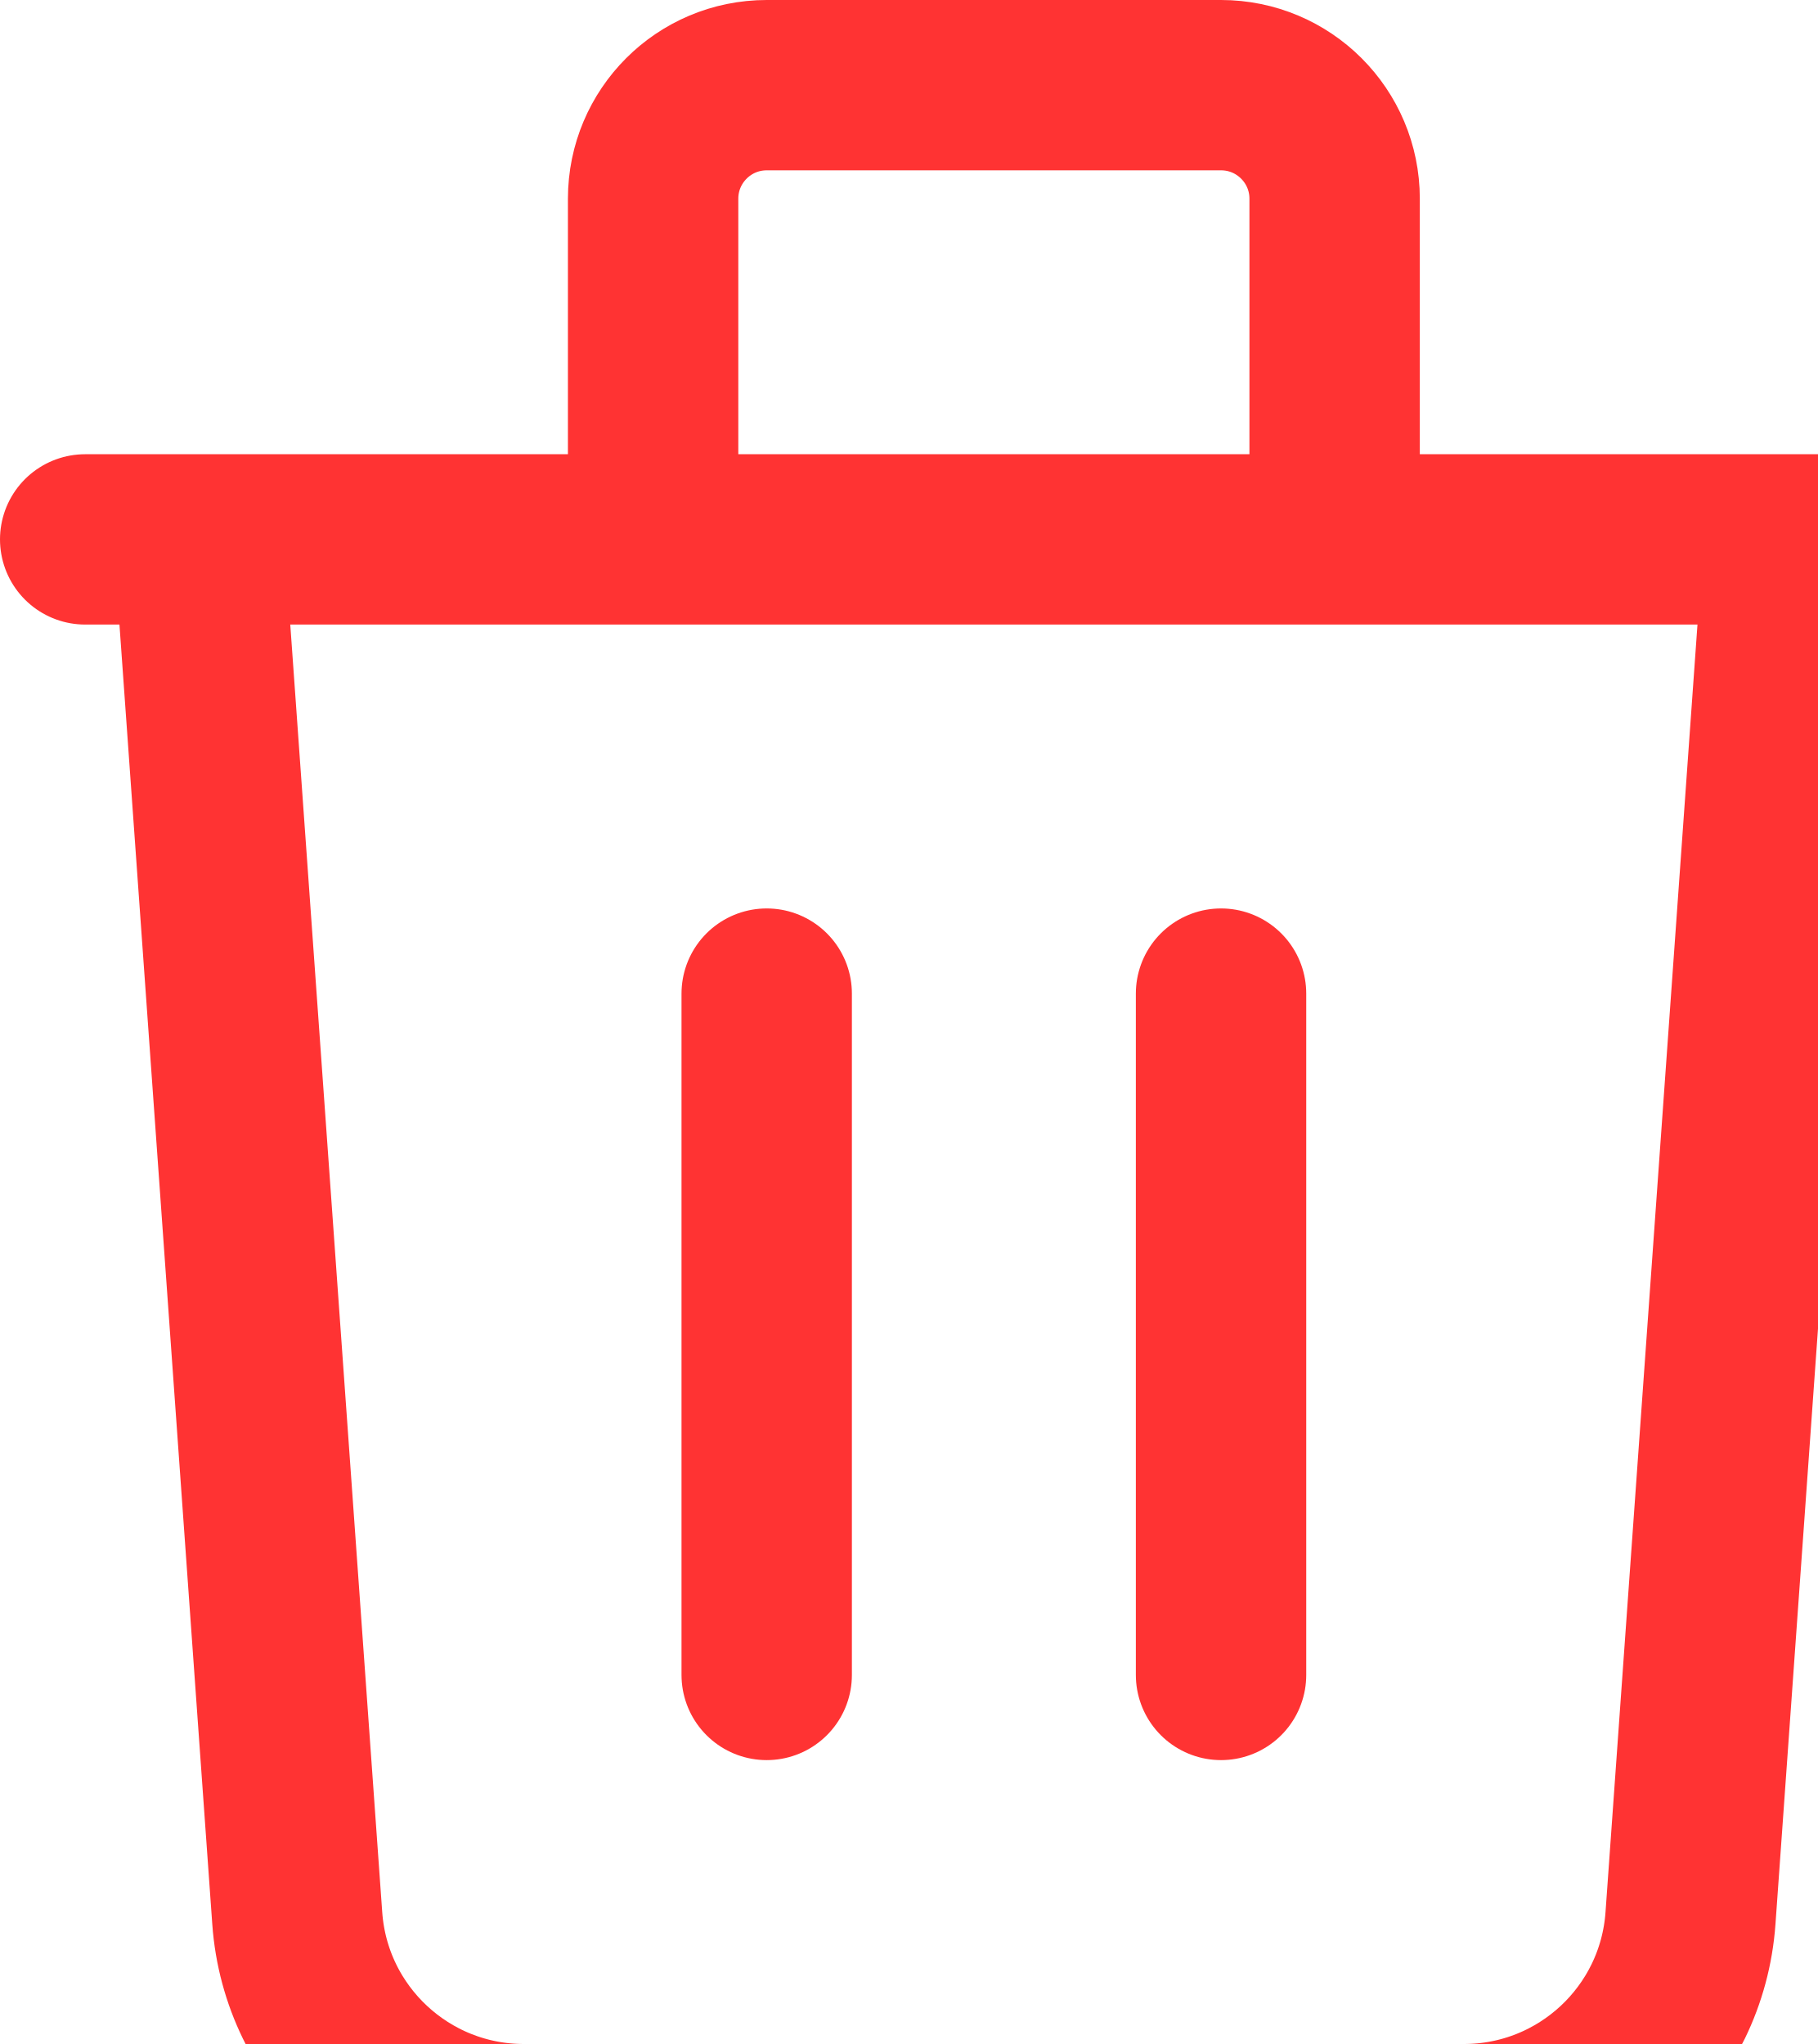
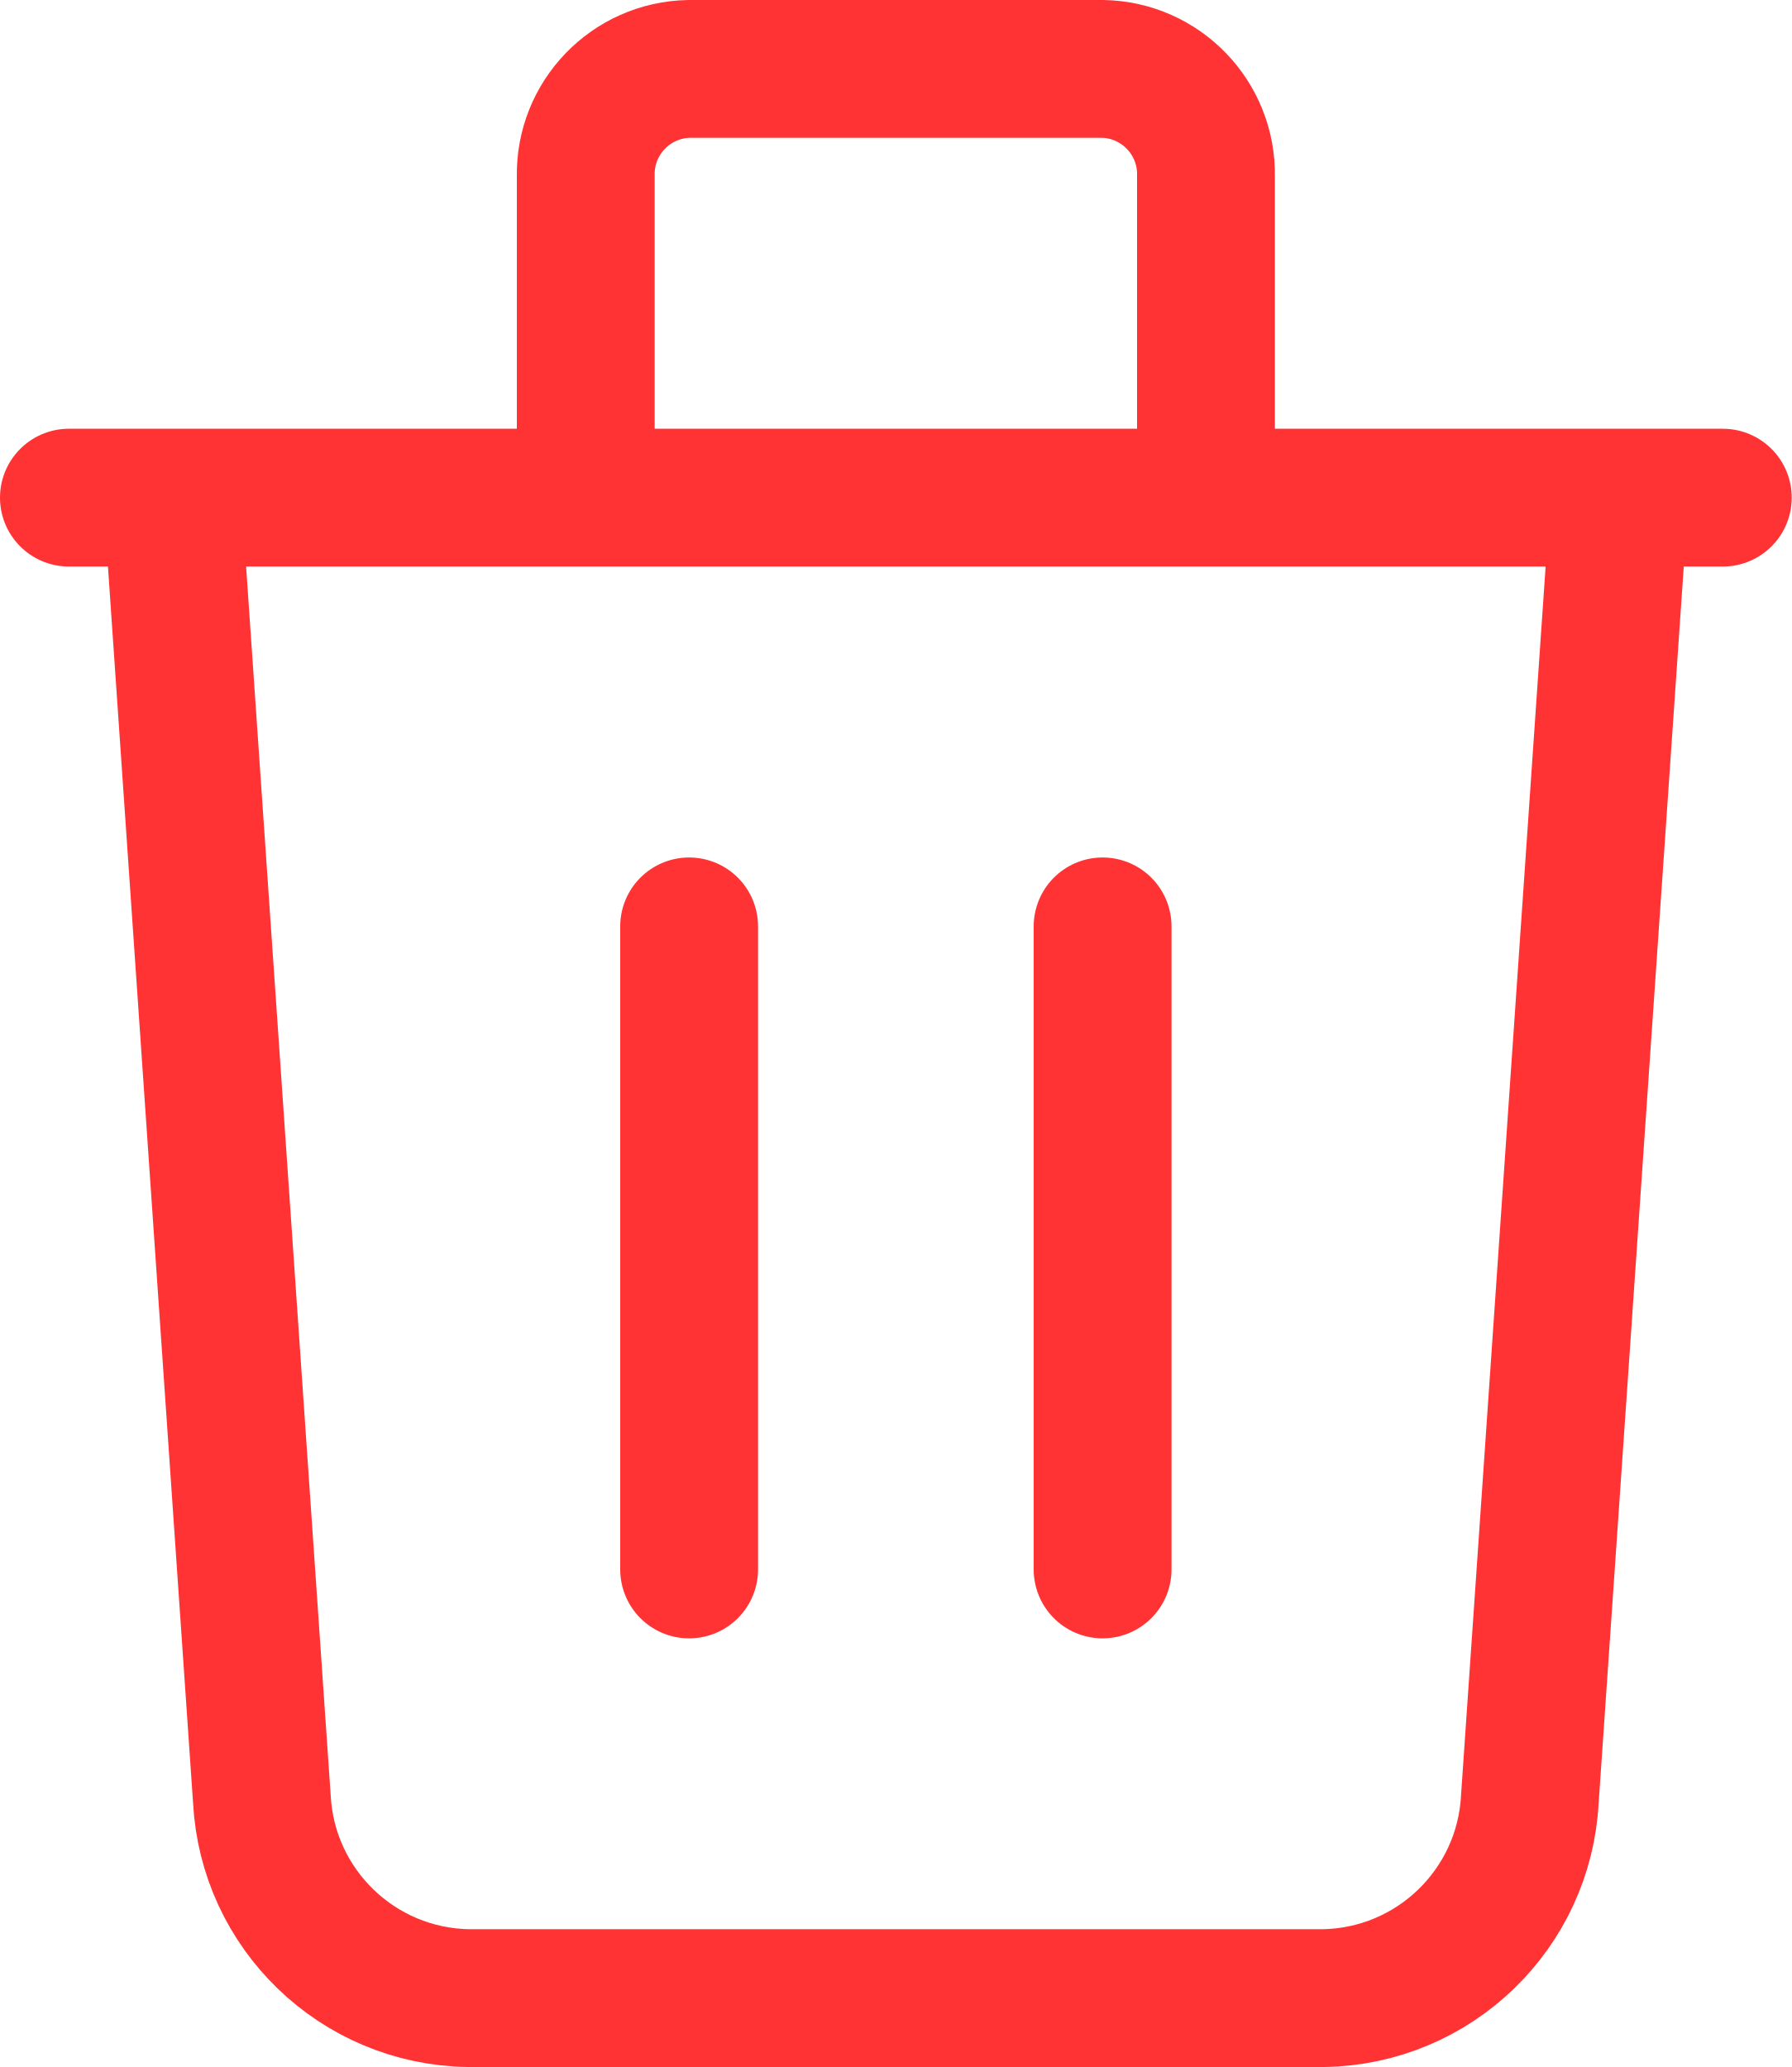
- <svg xmlns="http://www.w3.org/2000/svg" width="16" height="18">
-   <path d="M1.75 4.75l.867 12.142a2 2 0 0 0 1.995 1.858h8.276a2 2 0 0 0 1.995-1.858L15.75 4.75m-10 0v-3a1 1 0 0 1 1-1h4a1 1 0 0 1 1 1v3m-5 4v6m4-6v6m-10-10h16" stroke-linecap="round" stroke="#f33" stroke-width="1.5" stroke-linejoin="round" fill="none" />
+ <svg xmlns="http://www.w3.org/2000/svg" width="19.5" height="22.5" viewBox="0 0 19.5 22.5">
+   <path d="M20.875,7.667,19.9,21.832A2.286,2.286,0,0,1,17.655,24H8.345A2.286,2.286,0,0,1,6.1,21.832L5.125,7.667m5.625,4.667v7m4.5-7v7M16.375,7.667v-3.5A1.146,1.146,0,0,0,15.25,3h-4.5A1.146,1.146,0,0,0,9.625,4.167v3.5M4,7.667H22" transform="translate(-3.25 -2.25)" fill="none" stroke="#f33" stroke-linecap="round" stroke-linejoin="round" stroke-width="1.5" />
</svg>
